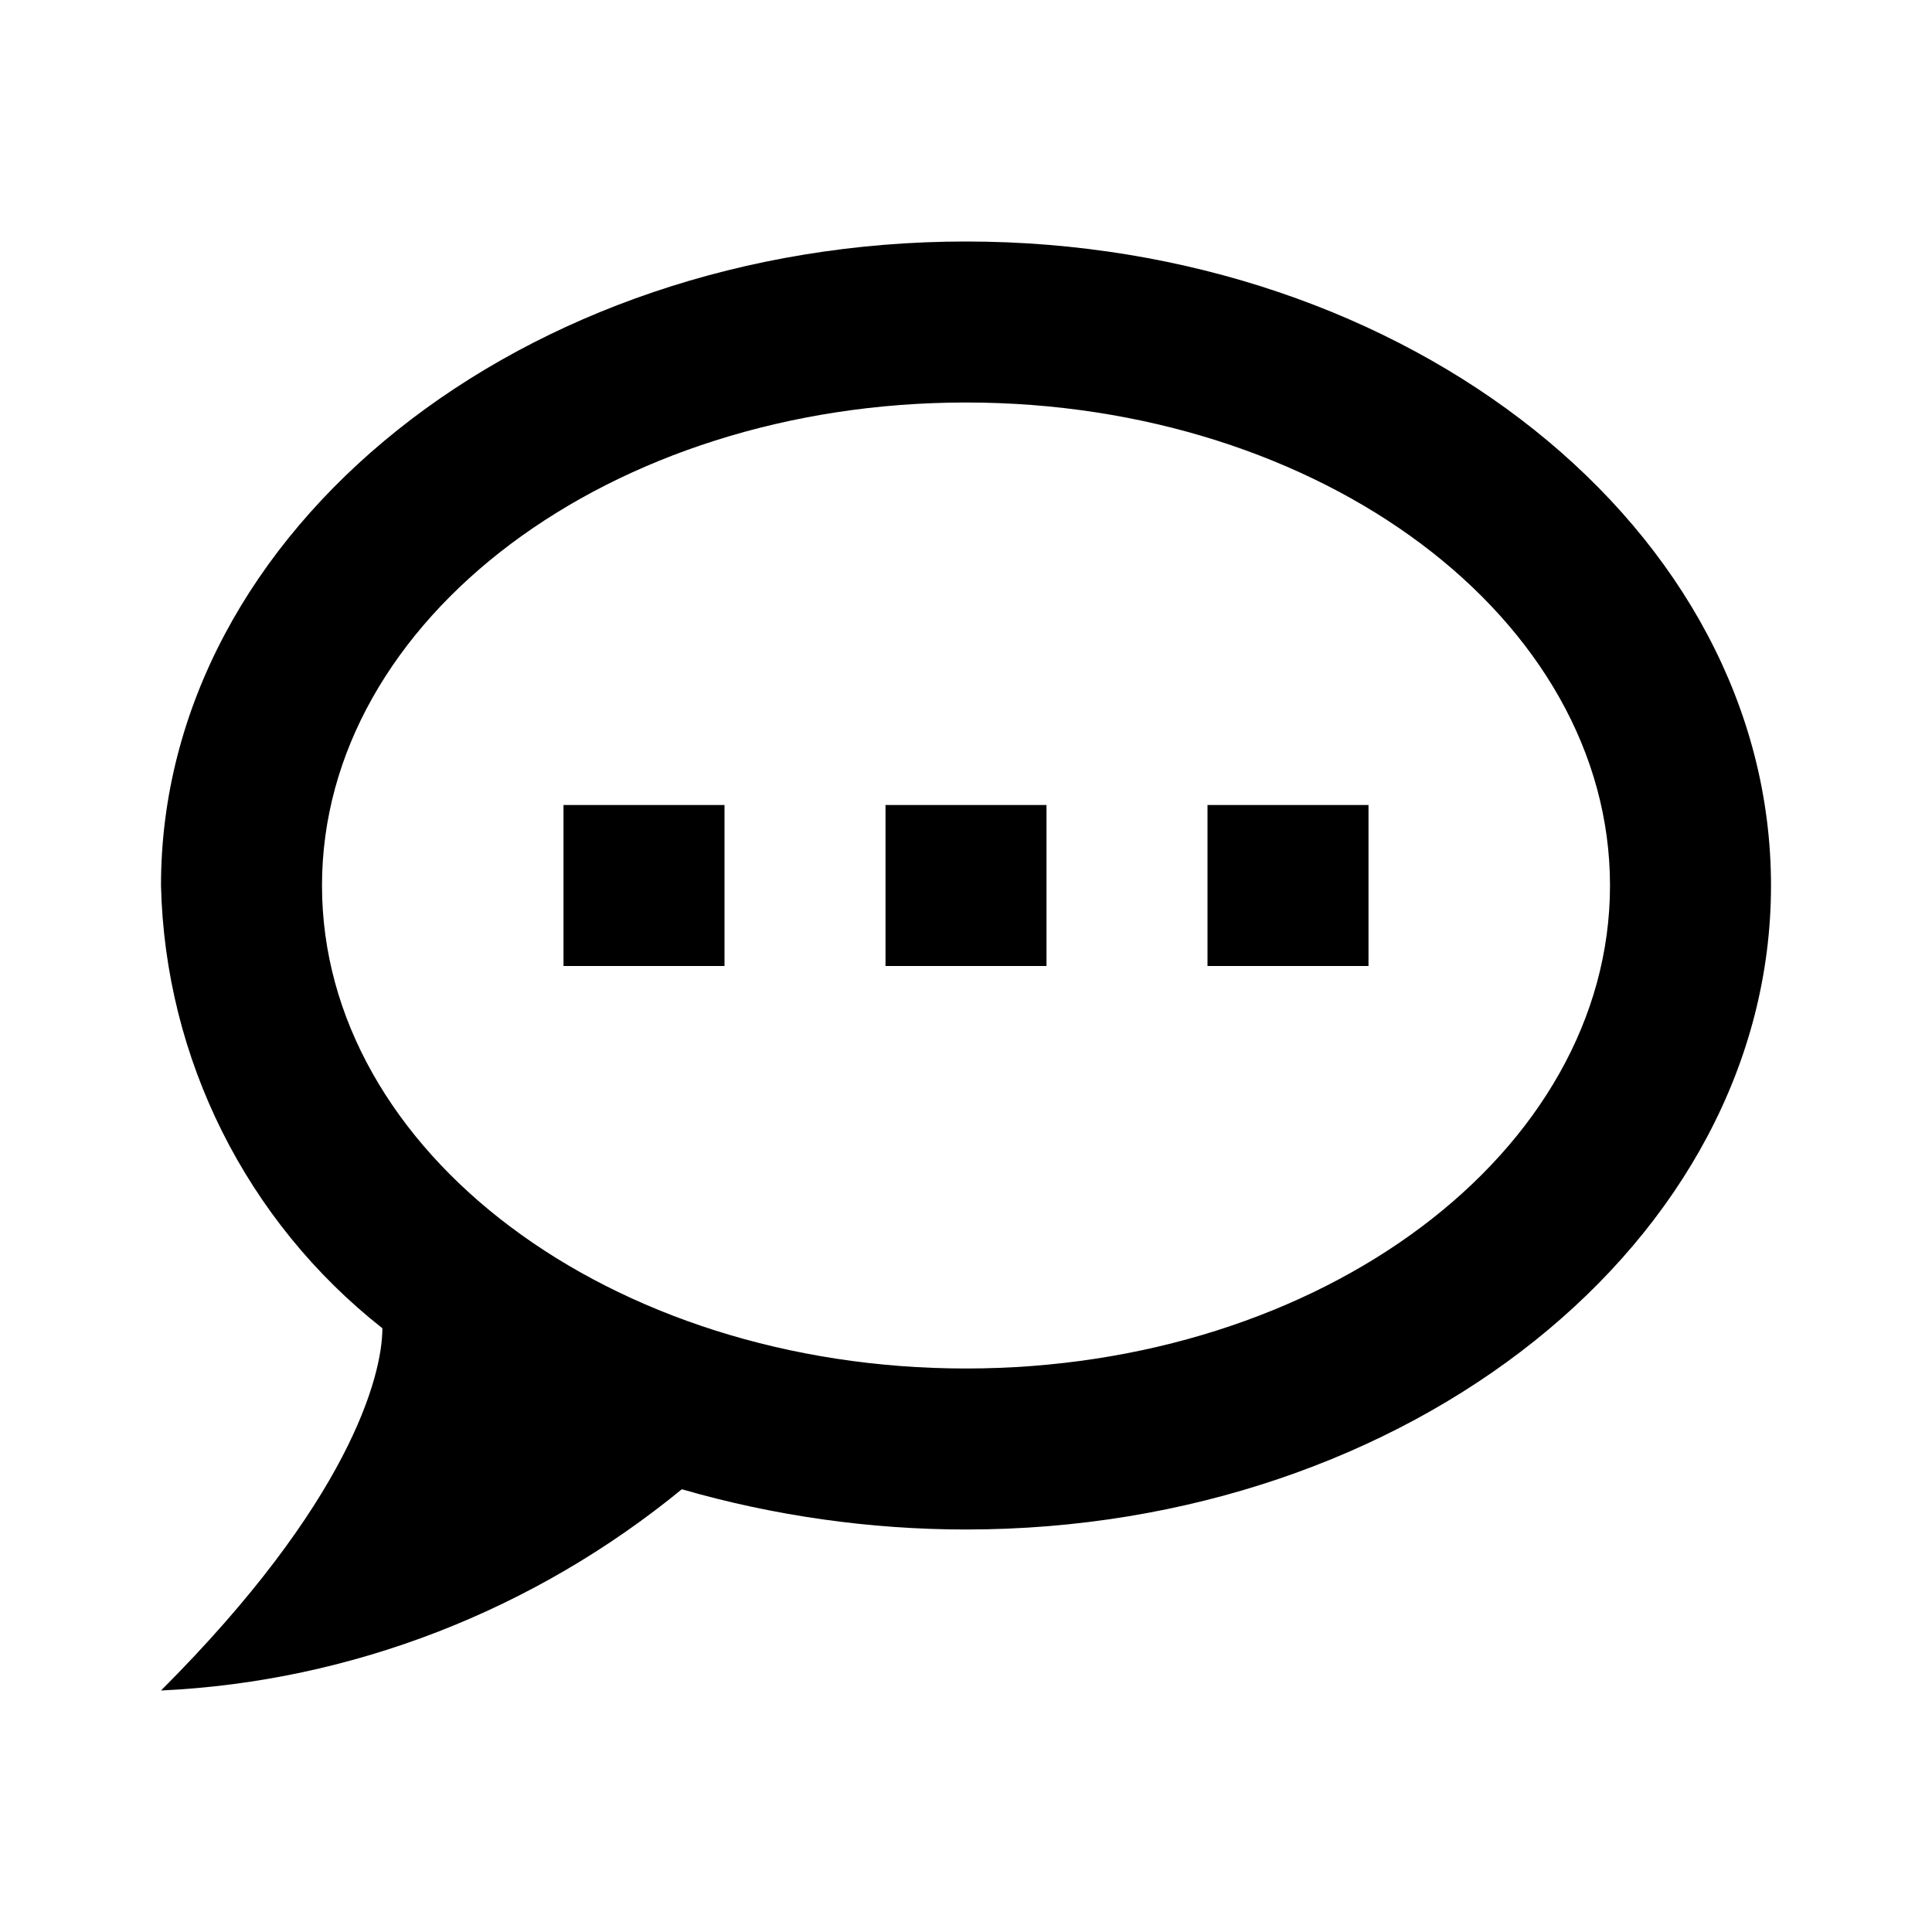
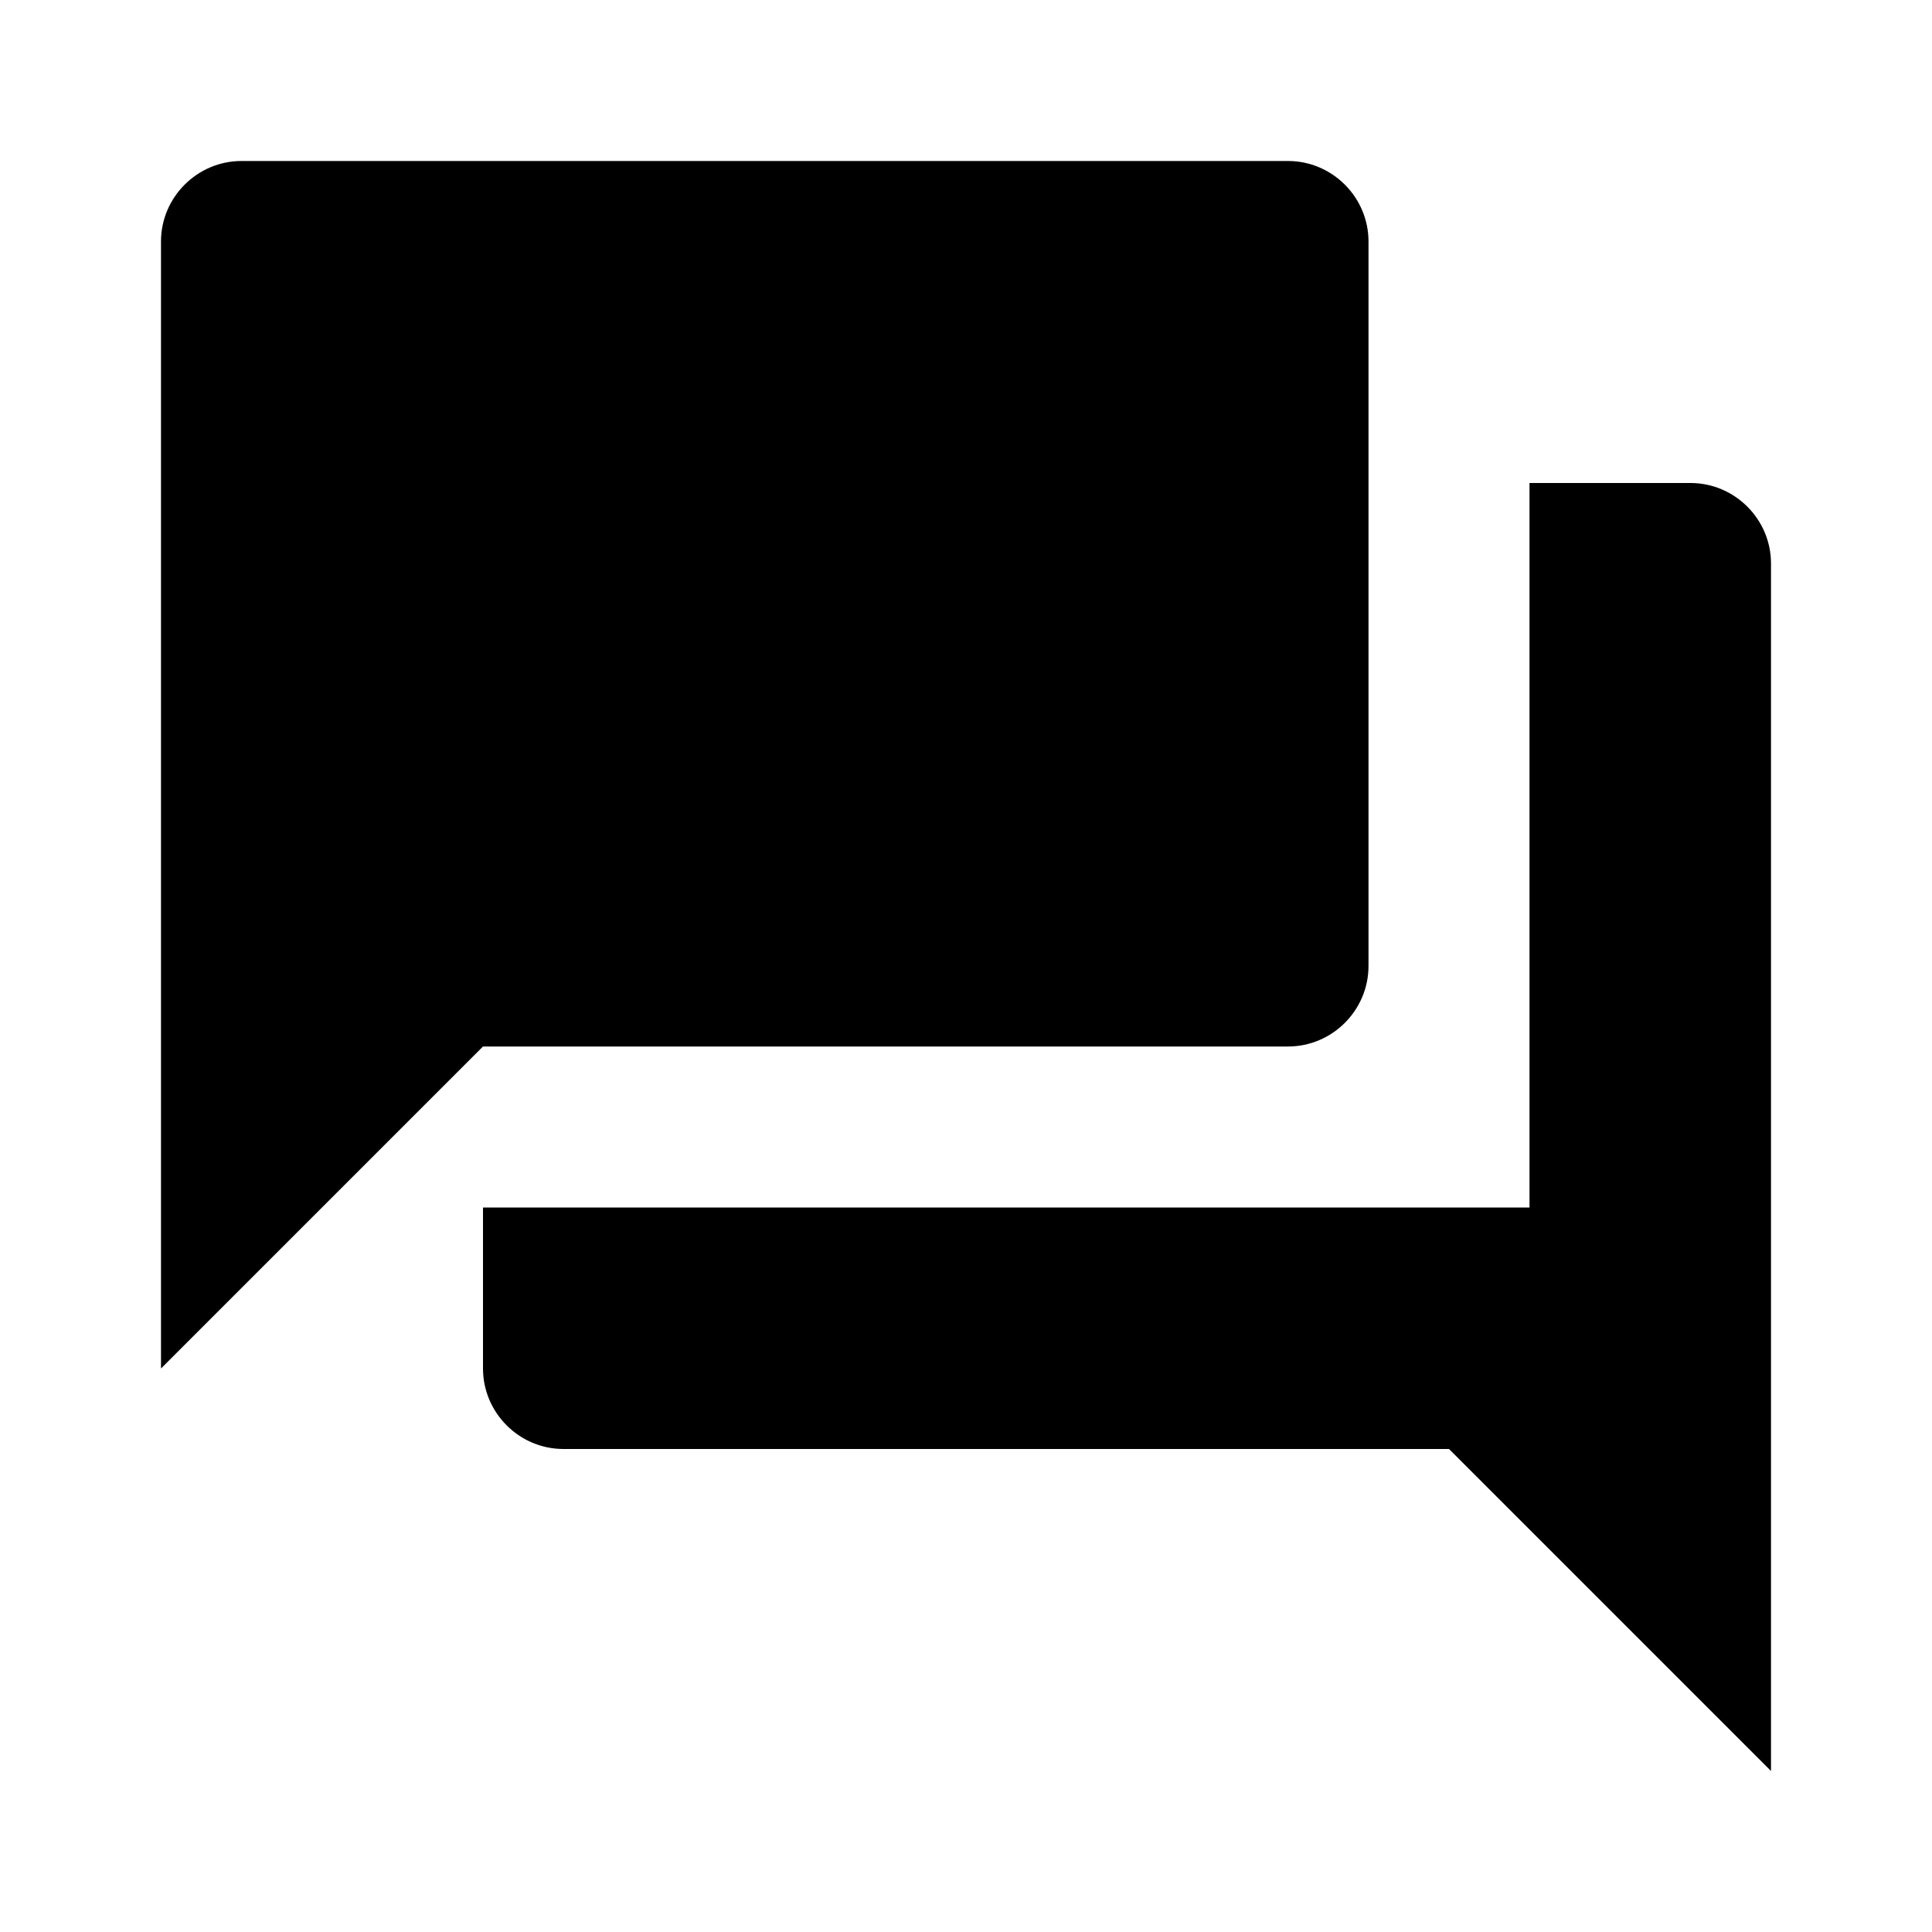
- <svg xmlns="http://www.w3.org/2000/svg" version="1.1" width="24" height="24" viewBox="0 0 24 24">
-   <path d="M12 3C6.5 3 2 6.58 2 11C2.05 13.15 3.06 15.17 4.75 16.5C4.75 17.1 4.33 18.67 2 21C4.37 20.89 6.64 20 8.47 18.5C9.61 18.83 10.81 19 12 19C17.5 19 22 15.42 22 11S17.5 3 12 3M12 17C7.58 17 4 14.31 4 11S7.58 5 12 5 20 7.69 20 11 16.42 17 12 17M17 12V10H15V12H17M13 12V10H11V12H13M9 12V10H7V12H9Z" />
+ <svg xmlns="http://www.w3.org/2000/svg" height="24px" viewBox="0 0 24 24" width="24px" fill="#000000">
+   <path d="M0 0h24v24H0z" fill="none" />
+   <path d="M21 6h-2v9H6v2c0 .55.45 1 1 1h11l4 4V7c0-.55-.45-1-1-1zm-4 6V3c0-.55-.45-1-1-1H3c-.55 0-1 .45-1 1v14l4-4h10c.55 0 1-.45 1-1z" />
</svg>
